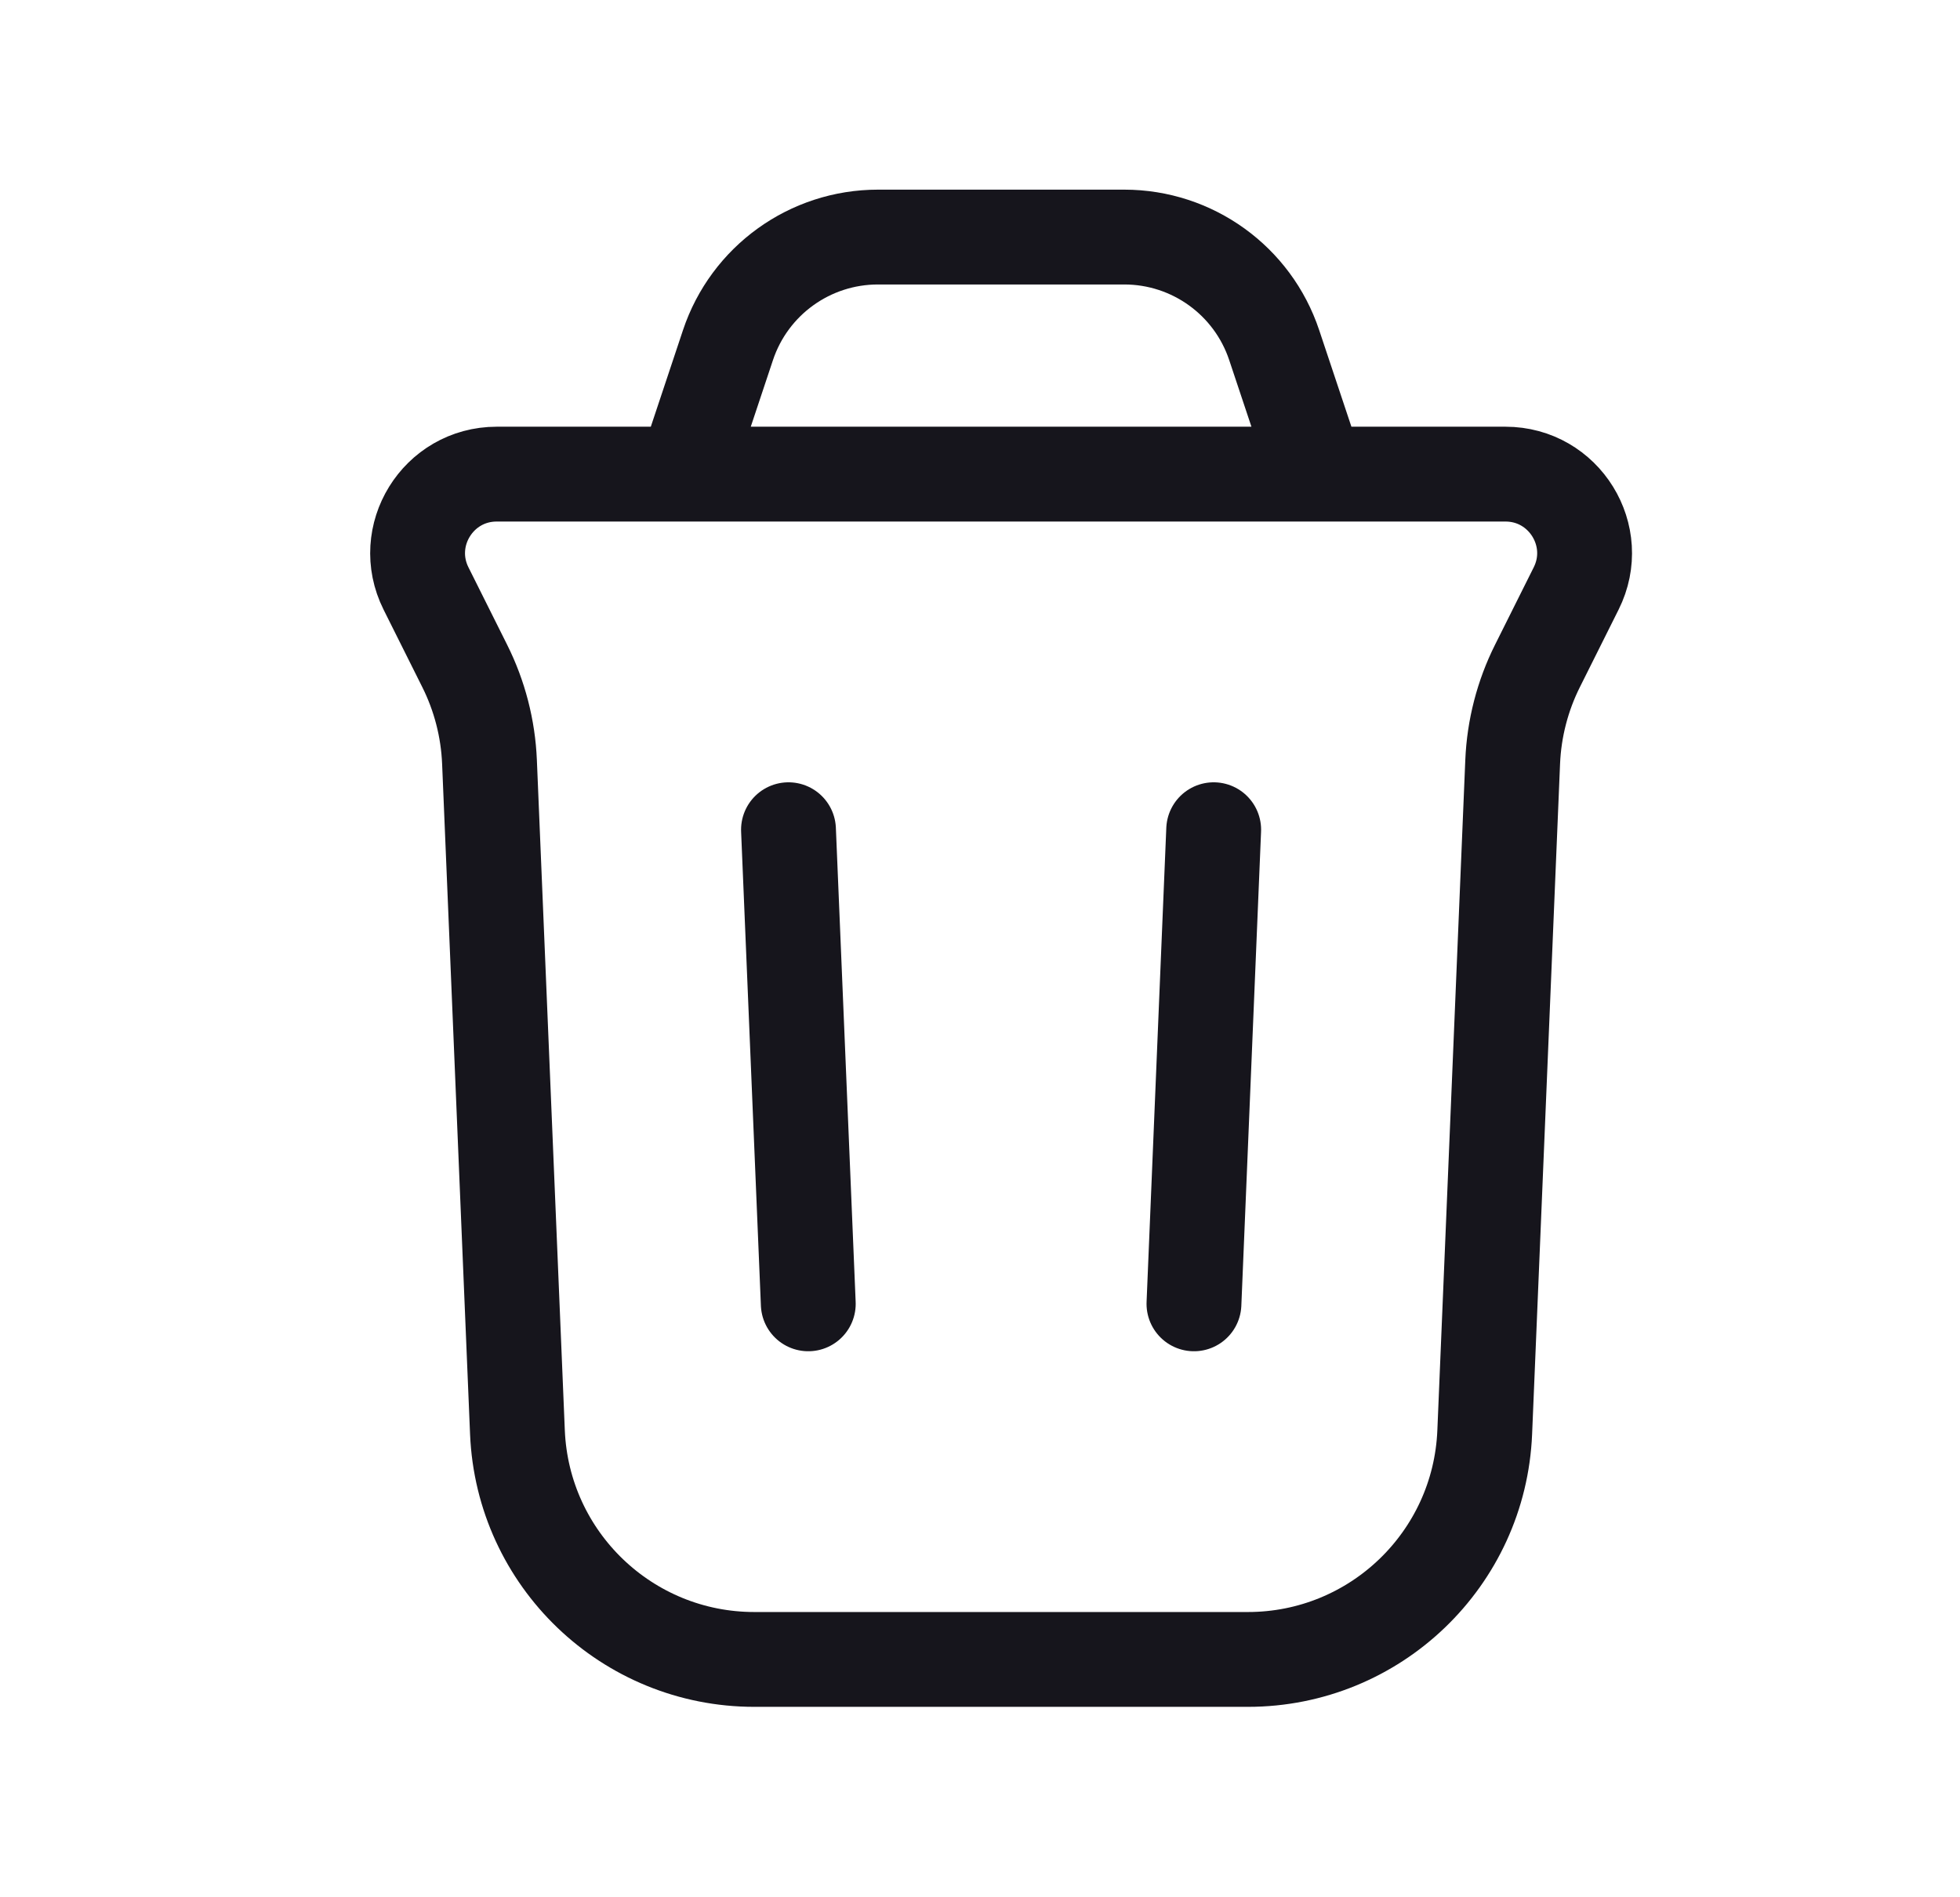
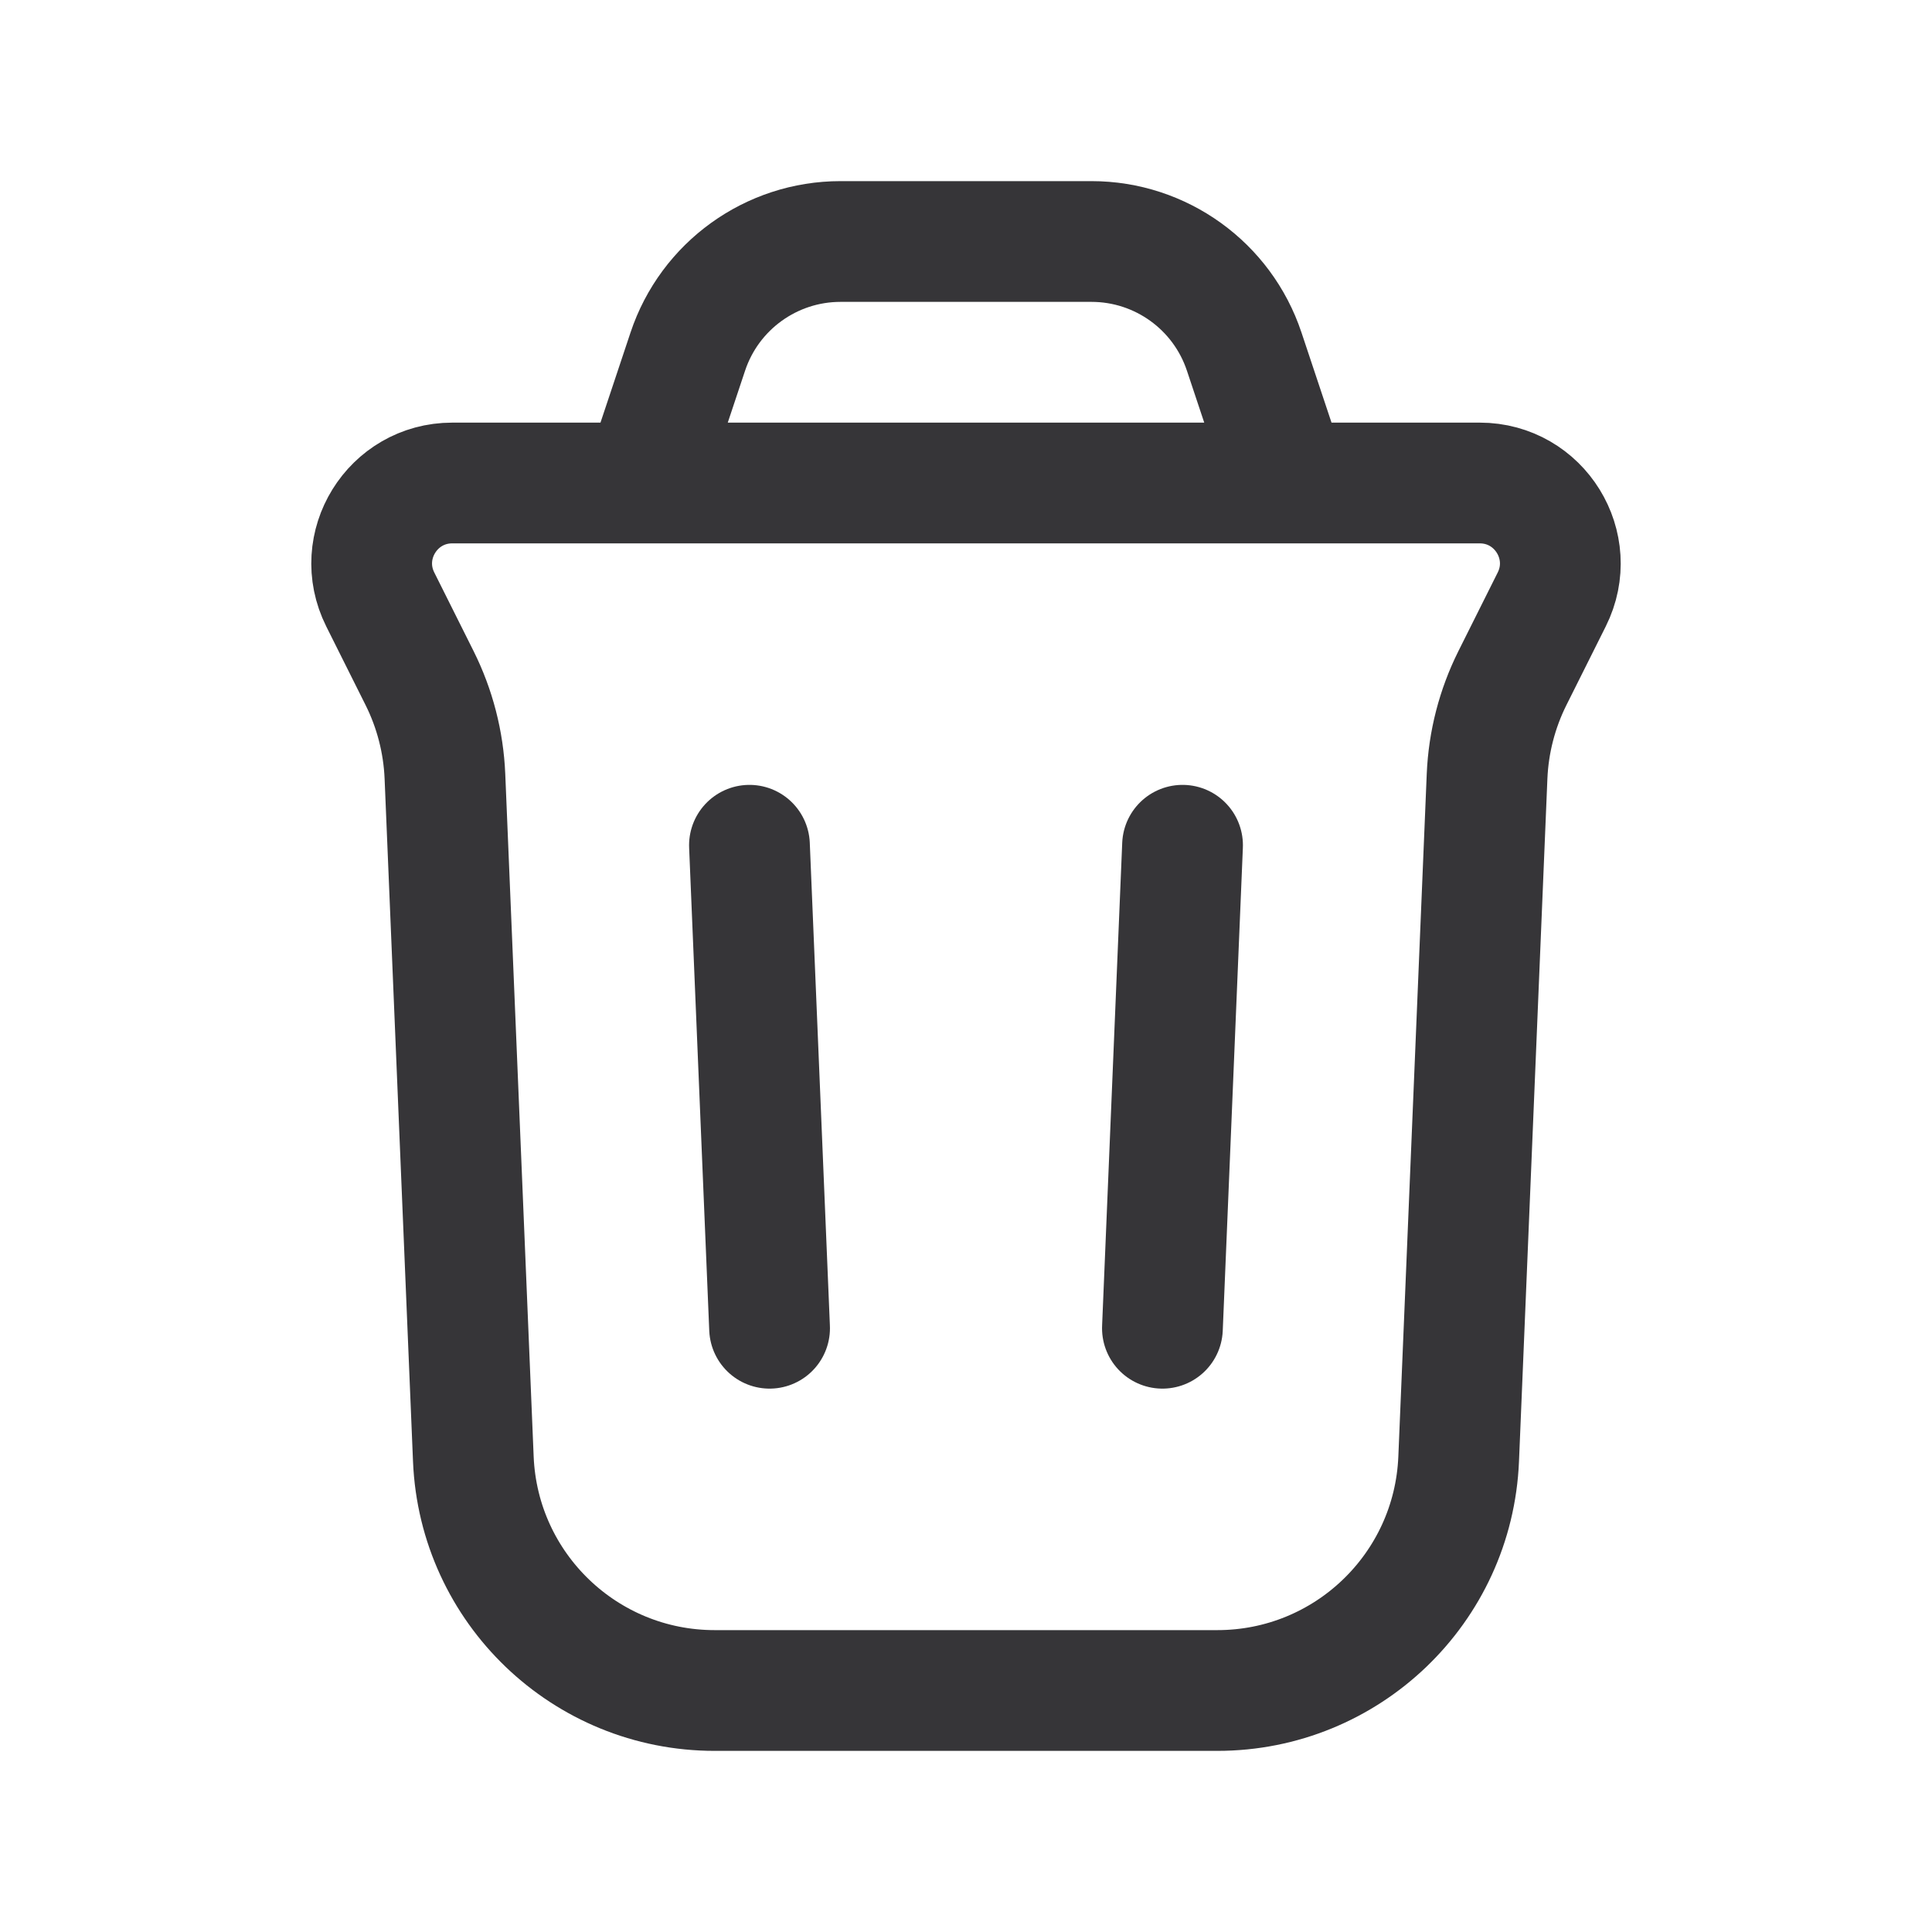
- <svg xmlns="http://www.w3.org/2000/svg" width="31" height="30" viewBox="0 0 31 30" fill="none">
-   <path d="M10.834 7.5L11.514 5.459C11.854 4.439 12.809 3.75 13.886 3.75H17.782C18.858 3.75 19.813 4.439 20.153 5.459L20.834 7.5M10.834 7.5H7.856C6.927 7.5 6.323 8.478 6.738 9.309L7.349 10.532C7.586 11.005 7.72 11.524 7.742 12.053L8.184 22.656C8.268 24.665 9.92 26.25 11.931 26.25H19.737C21.747 26.25 23.4 24.665 23.483 22.656L23.925 12.053C23.947 11.524 24.081 11.005 24.318 10.532L24.929 9.309C25.345 8.478 24.74 7.5 23.811 7.5H20.834M10.834 7.5H20.834M18.884 20.625L19.196 13.125M12.784 20.625L12.471 13.125" stroke="#16151C" stroke-width="1.5" stroke-linecap="round" stroke-linejoin="round" />
+ <svg xmlns="http://www.w3.org/2000/svg" viewBox="0 0 24 24" fill="none" stroke="#363538">
+   <path d="M8 6L8.544 4.368C8.816 3.551 9.581 3 10.441 3H13.559C14.419 3 15.184 3.551 15.456 4.368L16 6M8 6H5.618C4.875 6 4.391 6.782 4.724 7.447L5.213 8.425C5.402 8.804 5.509 9.219 5.527 9.642L5.88 18.125C5.947 19.732 7.269 21 8.878 21H15.122C16.731 21 18.053 19.732 18.12 18.125L18.473 9.642C18.491 9.219 18.598 8.804 18.787 8.425L19.276 7.447C19.609 6.782 19.125 6 18.382 6H16M8 6H16M14.44 16.5L14.69 10.5M9.56 16.5L9.31 10.5" stroke-width="1.5" stroke-linecap="round" stroke-linejoin="round" />
</svg>
